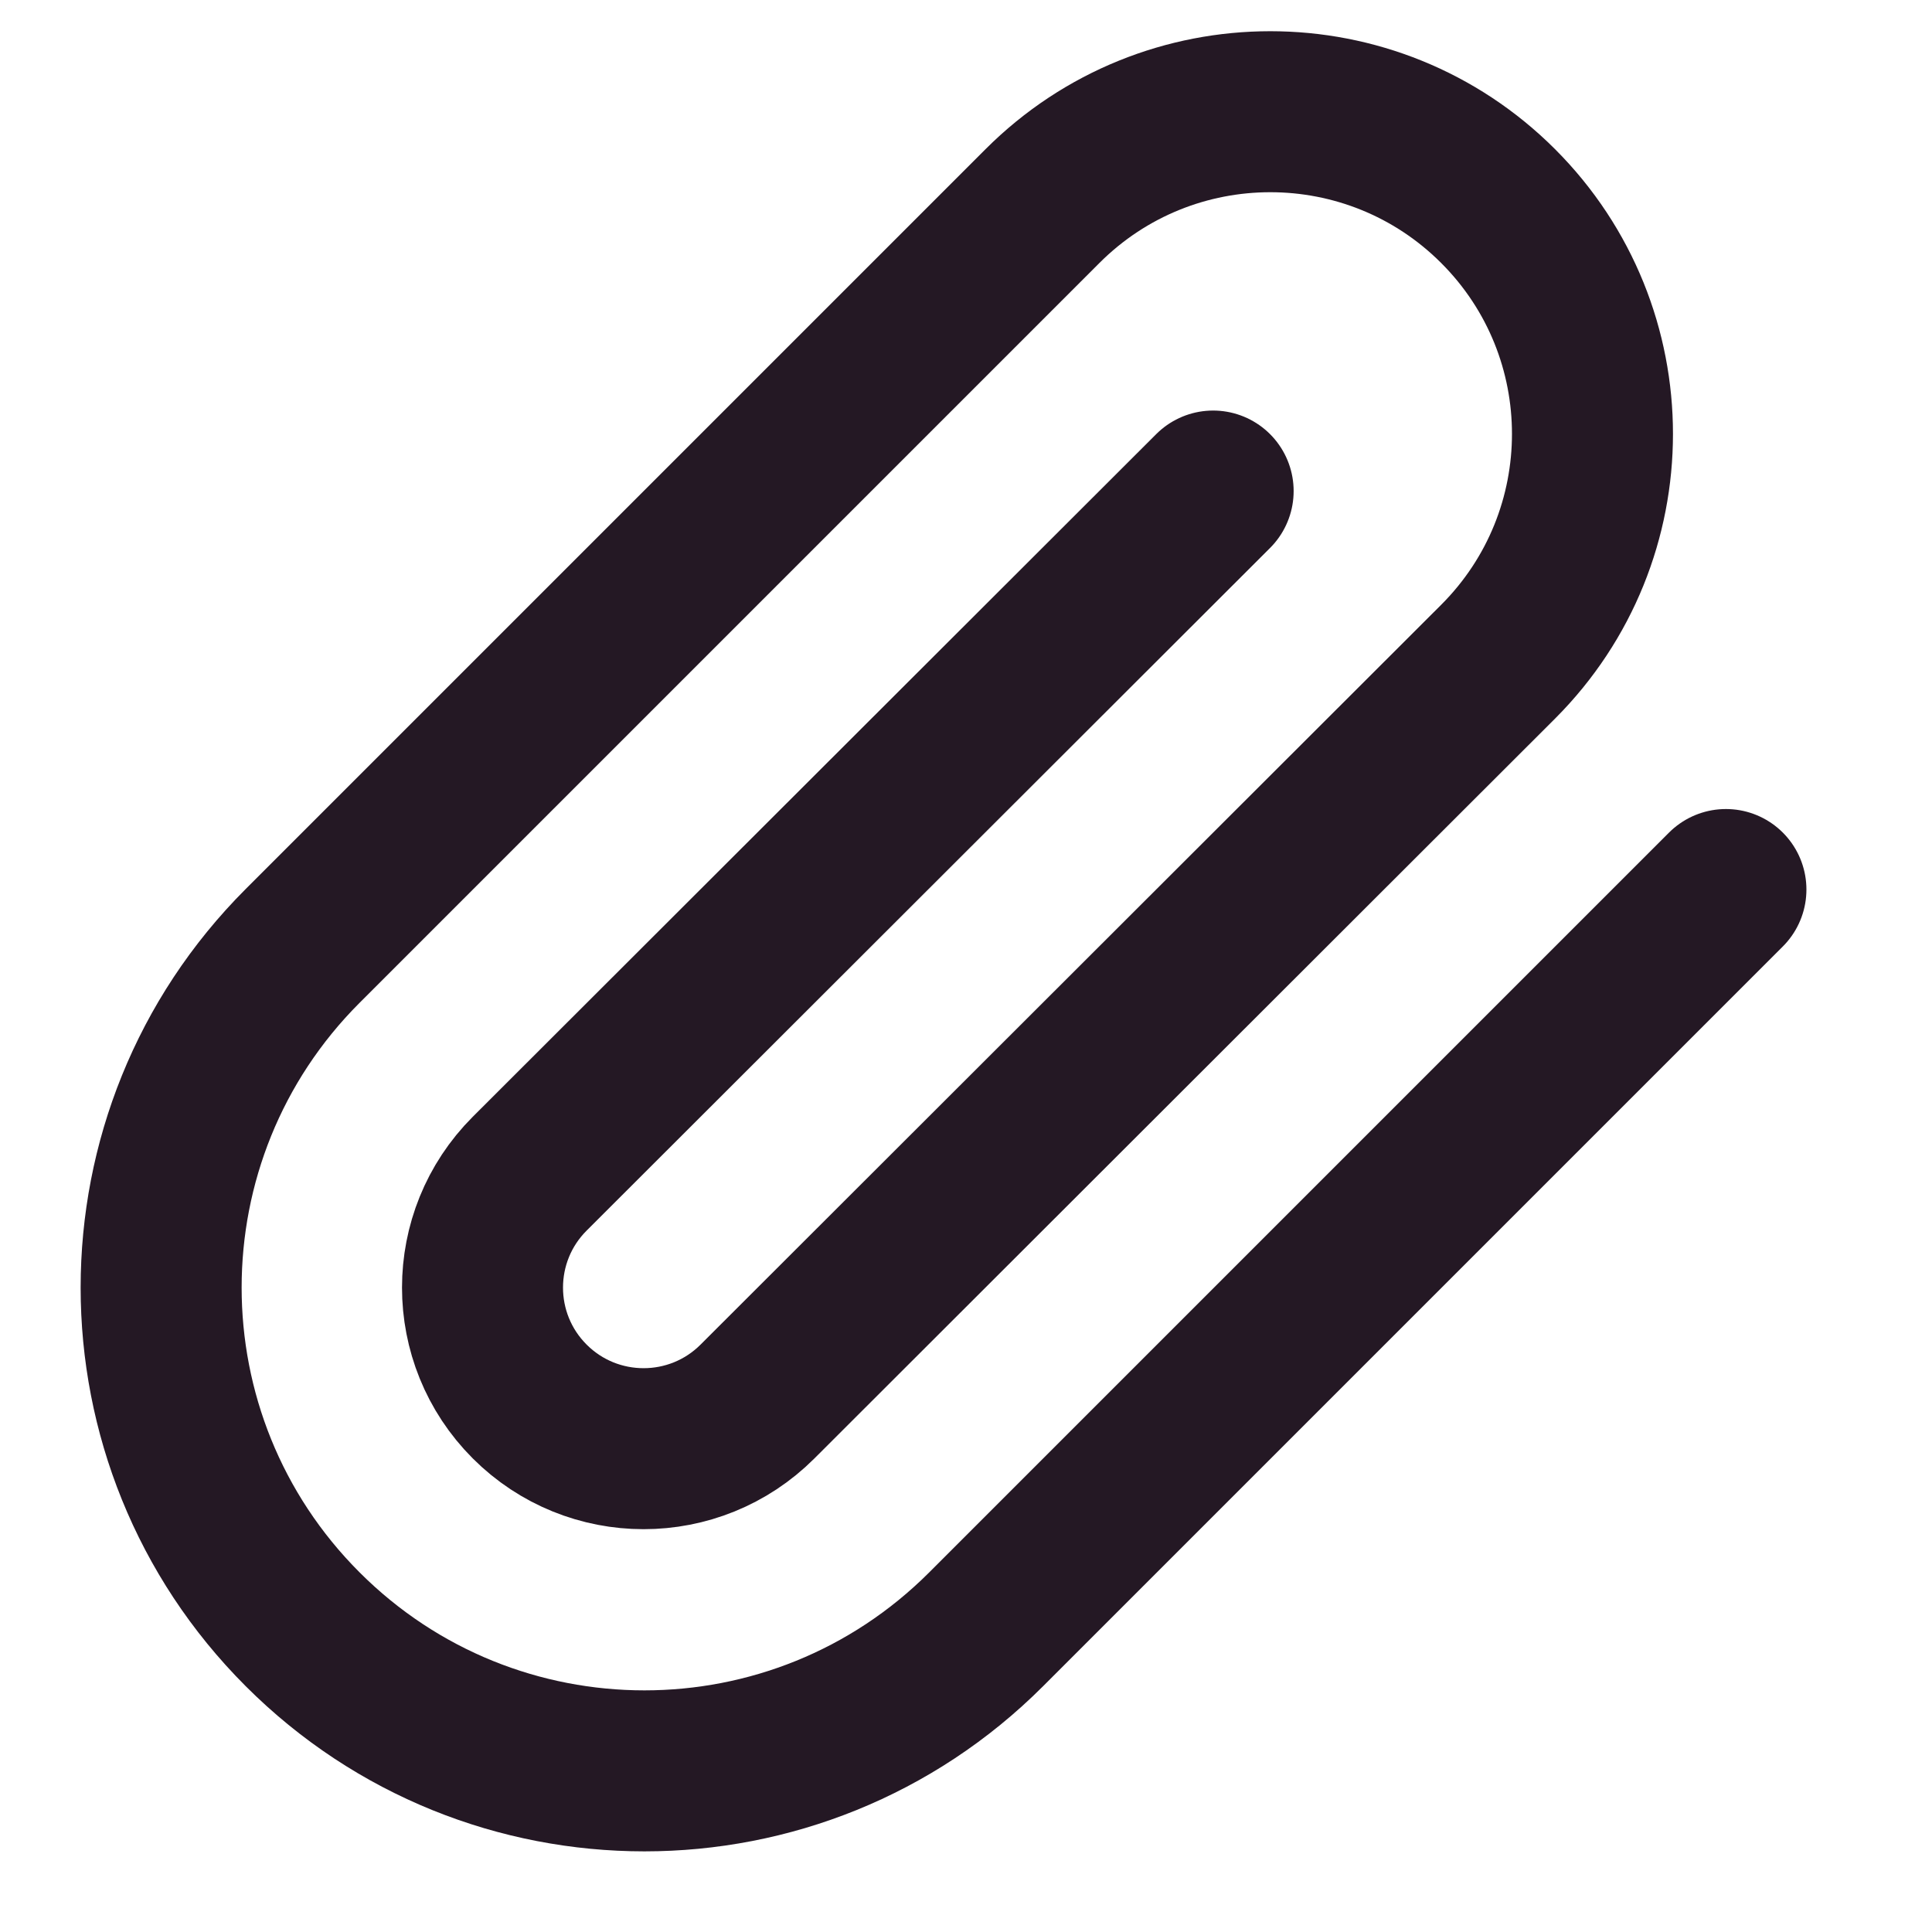
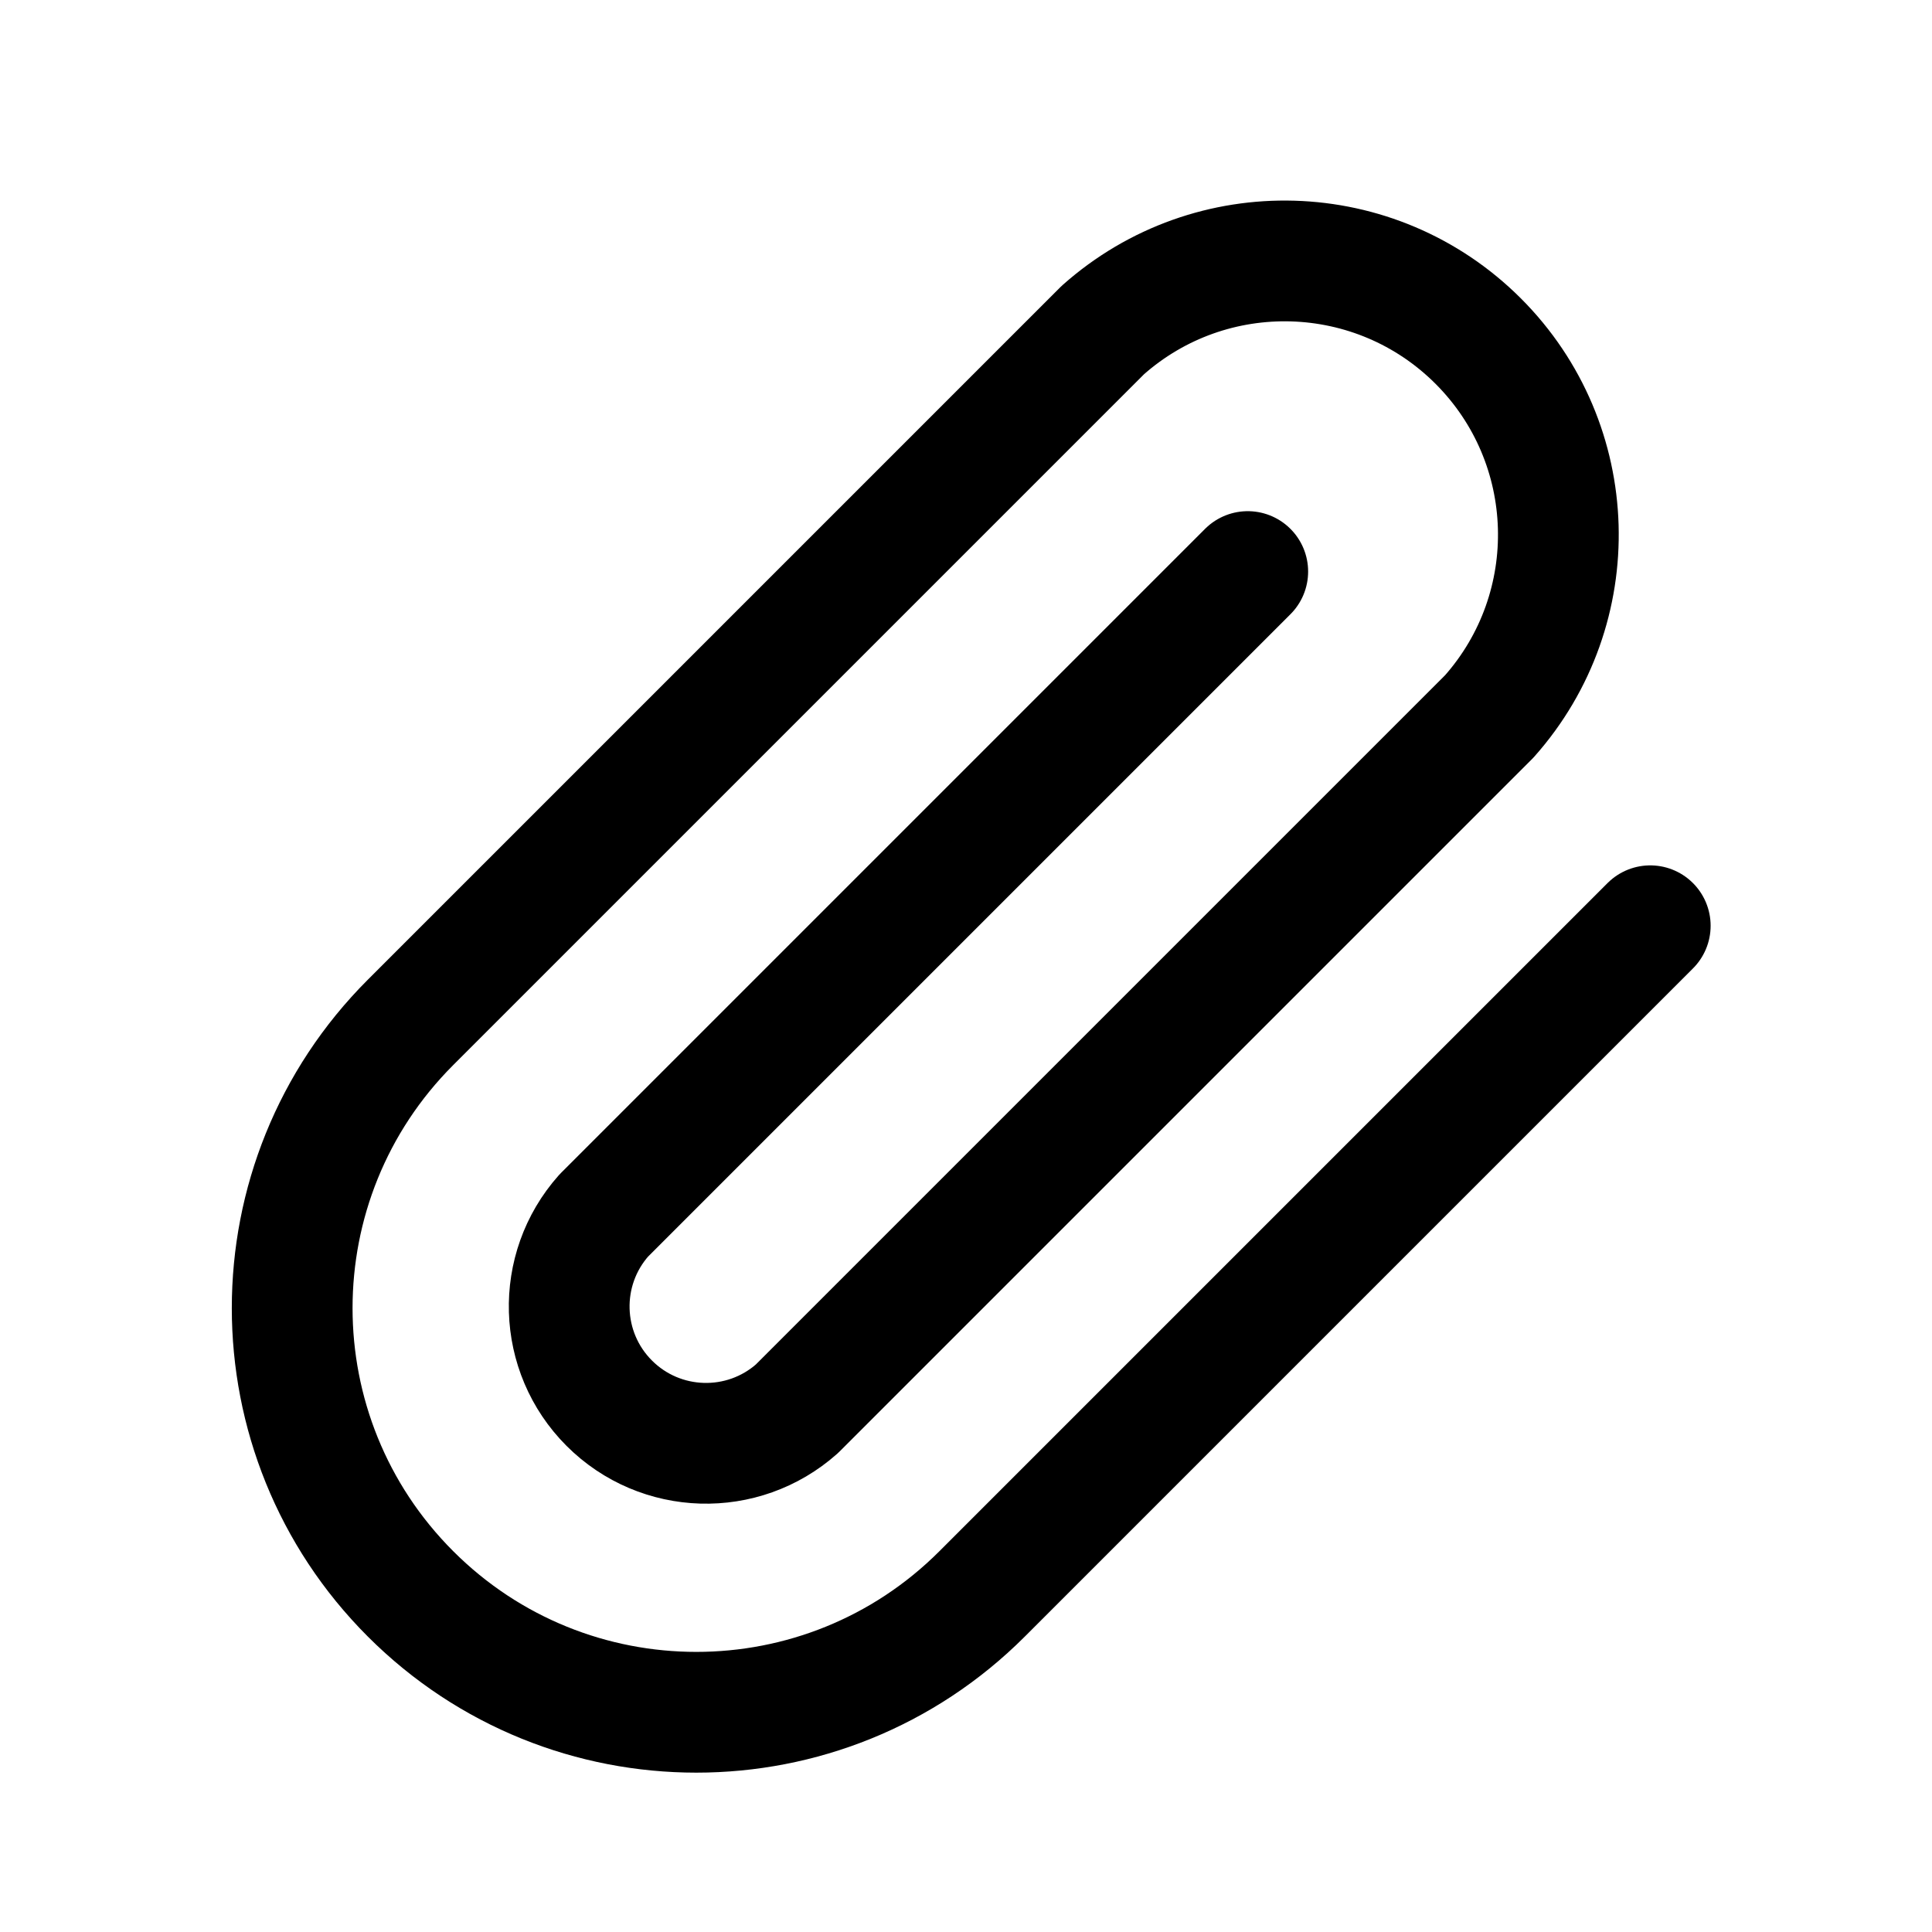
- <svg xmlns="http://www.w3.org/2000/svg" viewBox="0 0 24 24" width="24" height="24">
-   <path fill="none" stroke="#241824" stroke-width="2" stroke-linecap="round" stroke-linejoin="round" d="M21.44 11.05l-9.19 9.19a6 6 0 0 1-8.49-8.49l9.19-9.19a4 4 0 0 1 5.66 5.66l-9.2 9.19a2 2 0 0 1-2.83-2.83l8.49-8.48" />
+ <svg xmlns="http://www.w3.org/2000/svg" width="24" height="24" viewBox="0 0 24 24" fill="none" stroke="currentColor" stroke-width="1.5" stroke-linecap="round" stroke-linejoin="round">
+   <path d="M20.5 11.5l-8.3 8.3a5 5 0 01-7.1-7.1l8.6-8.6a3.4 3.4 0 014.8 4.8l-8.6 8.6a1.7 1.7 0 01-2.4-2.4l8-8" />
</svg>
